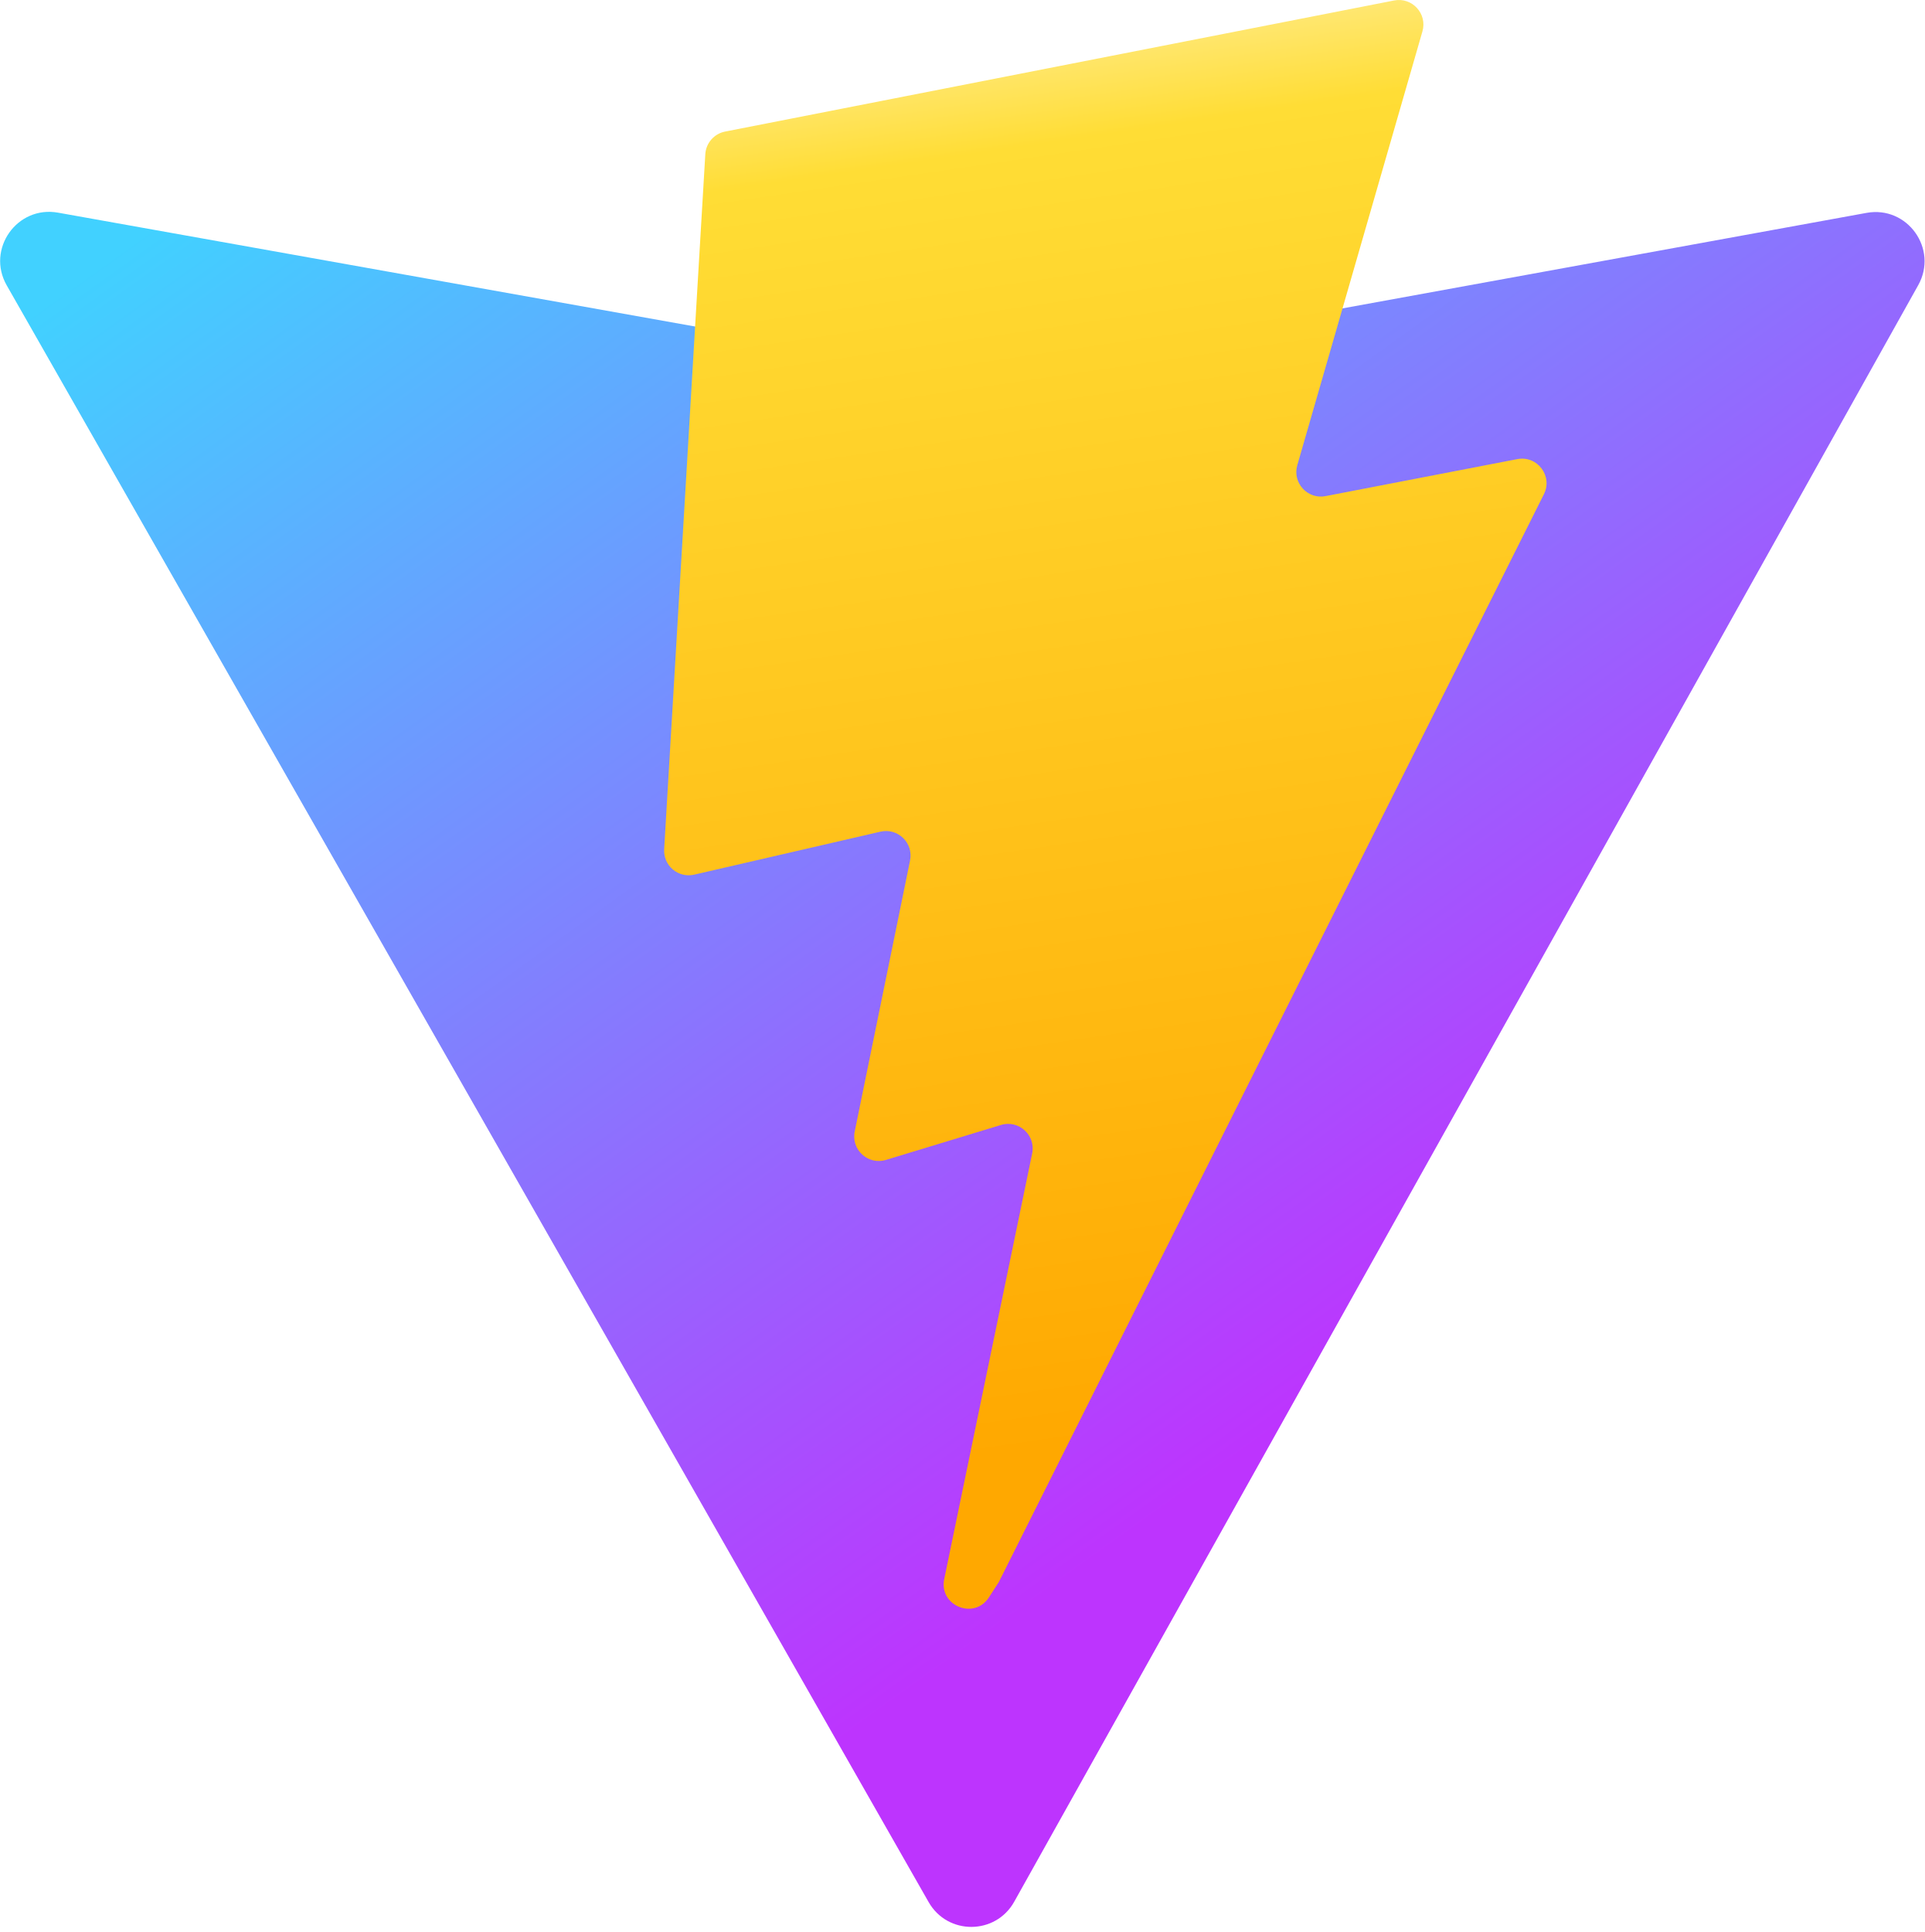
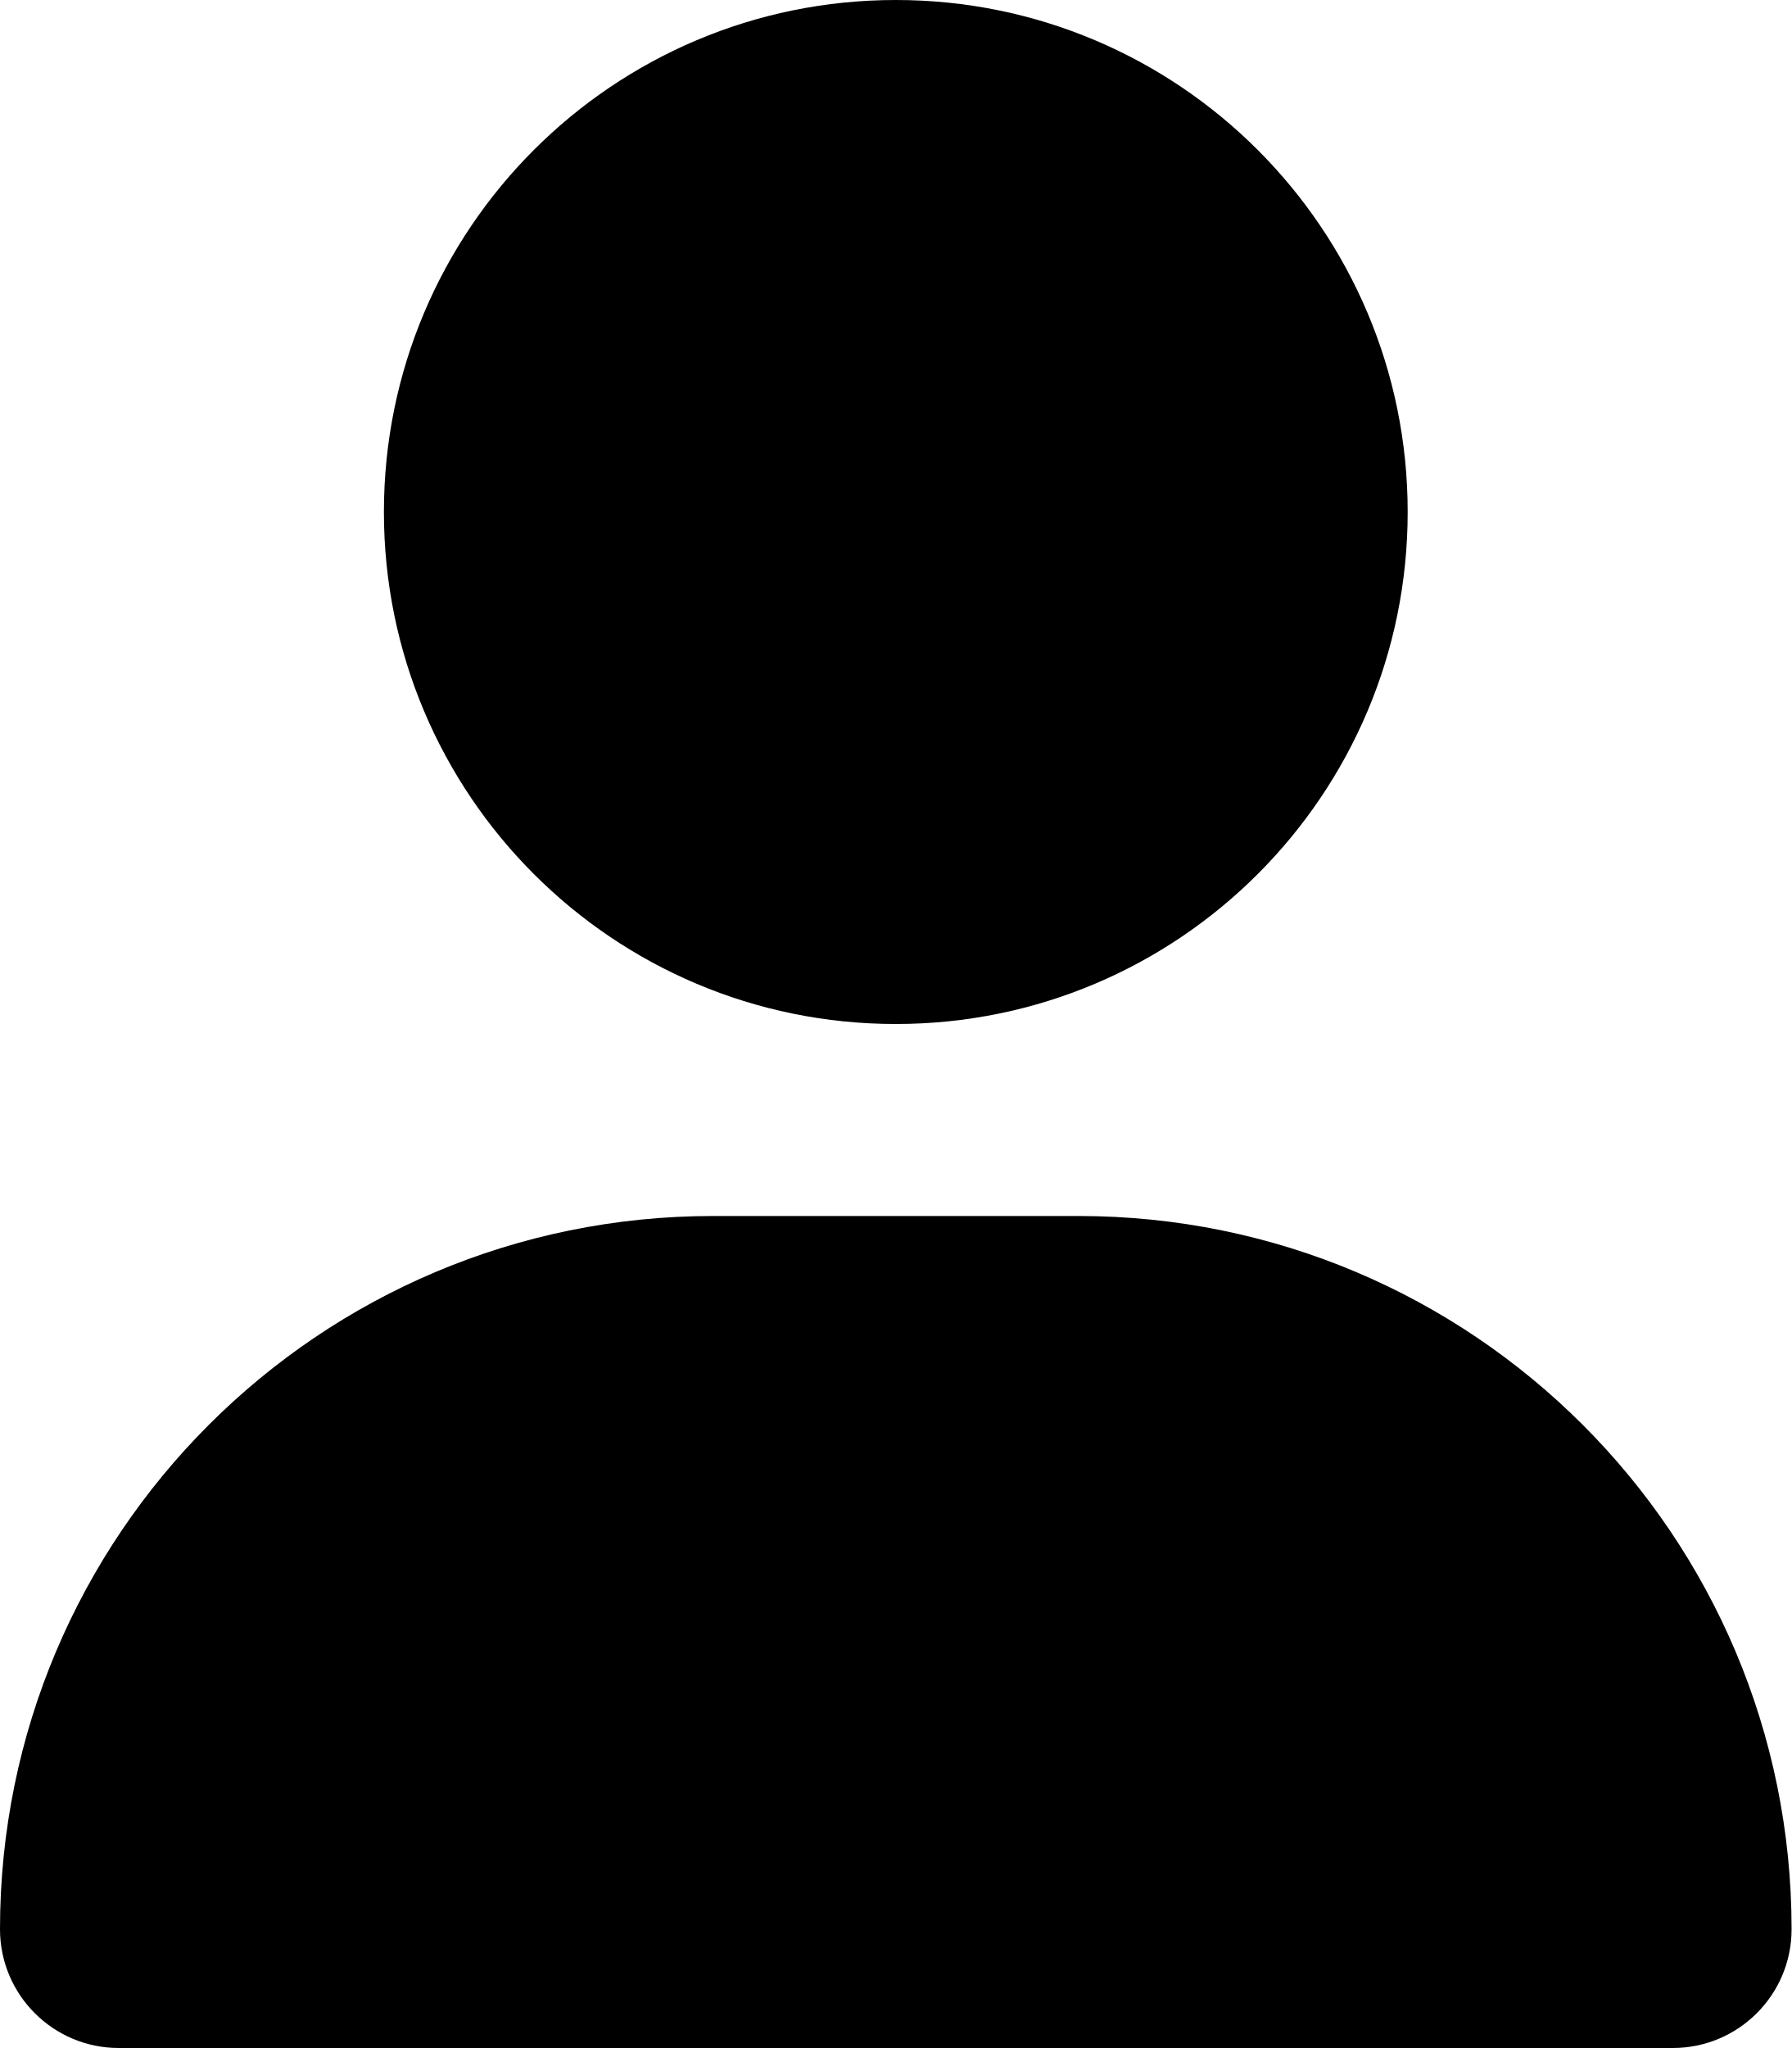
- <svg xmlns="http://www.w3.org/2000/svg" aria-hidden="true" role="img" class="iconify iconify--logos" width="31.88" height="32" preserveAspectRatio="xMidYMid meet" viewBox="0 0 256 257">
-   <defs>
-     <linearGradient id="IconifyId1813088fe1fbc01fb466" x1="-.828%" x2="57.636%" y1="7.652%" y2="78.411%">
-       <stop offset="0%" stop-color="#41D1FF" />
-       <stop offset="100%" stop-color="#BD34FE" />
-     </linearGradient>
-     <linearGradient id="IconifyId1813088fe1fbc01fb467" x1="43.376%" x2="50.316%" y1="2.242%" y2="89.03%">
-       <stop offset="0%" stop-color="#FFEA83" />
-       <stop offset="8.333%" stop-color="#FFDD35" />
-       <stop offset="100%" stop-color="#FFA800" />
-     </linearGradient>
-   </defs>
-   <path fill="url(#IconifyId1813088fe1fbc01fb466)" d="M255.153 37.938L134.897 252.976c-2.483 4.44-8.862 4.466-11.382.048L.875 37.958c-2.746-4.814 1.371-10.646 6.827-9.67l120.385 21.517a6.537 6.537 0 0 0 2.322-.004l117.867-21.483c5.438-.991 9.574 4.796 6.877 9.62Z" />
-   <path fill="url(#IconifyId1813088fe1fbc01fb467)" d="M185.432.063L96.44 17.501a3.268 3.268 0 0 0-2.634 3.014l-5.474 92.456a3.268 3.268 0 0 0 3.997 3.378l24.777-5.718c2.318-.535 4.413 1.507 3.936 3.838l-7.361 36.047c-.495 2.426 1.782 4.5 4.151 3.78l15.304-4.649c2.372-.72 4.652 1.36 4.15 3.788l-11.698 56.621c-.732 3.542 3.979 5.473 5.943 2.437l1.313-2.028l72.516-144.72c1.215-2.423-.88-5.186-3.54-4.672l-25.505 4.922c-2.396.462-4.435-1.77-3.759-4.114l16.646-57.705c.677-2.35-1.37-4.583-3.769-4.113Z" />
+ <svg xmlns="http://www.w3.org/2000/svg" viewBox="0 0 448 512">
+   <path d="M224 256A128 128 0 1 0 224 0a128 128 0 1 0 0 256zm-45.7 48C79.8 304 0 383.8 0 482.3C0 498.7 13.3 512 29.7 512H418.3c16.4 0 29.7-13.3 29.7-29.7C448 383.8 368.2 304 269.7 304H178.3z" />
</svg>
